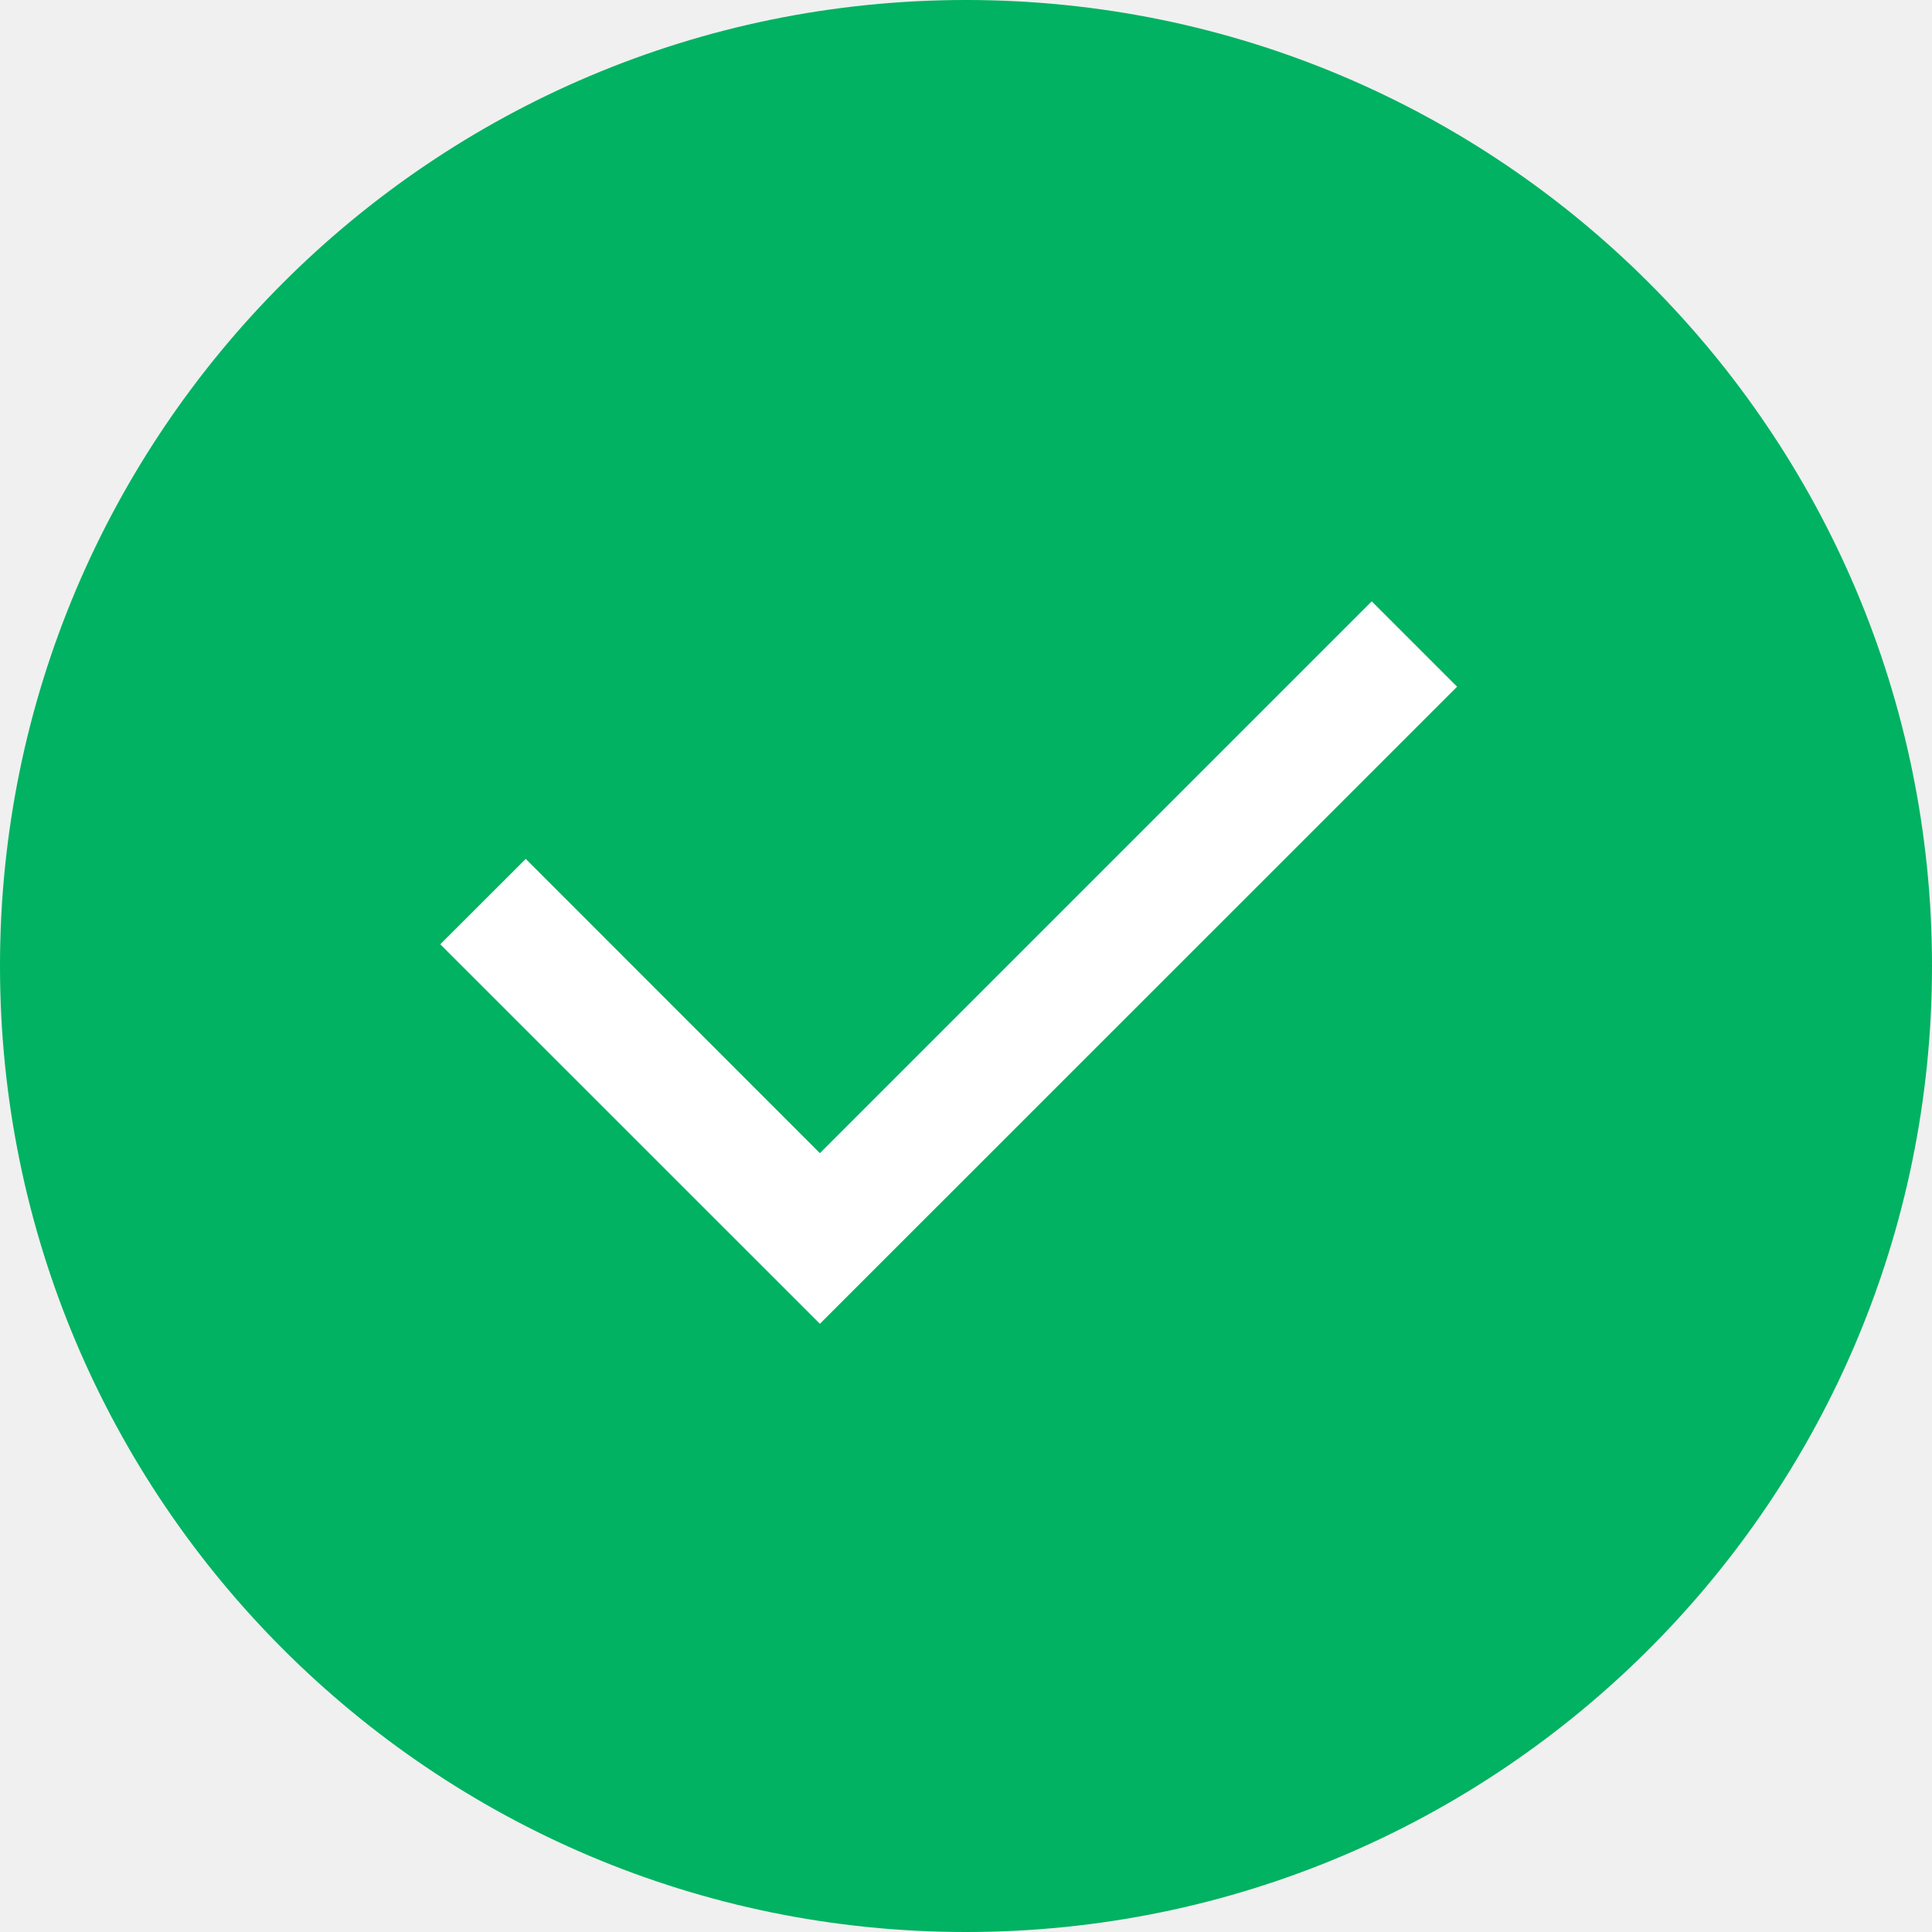
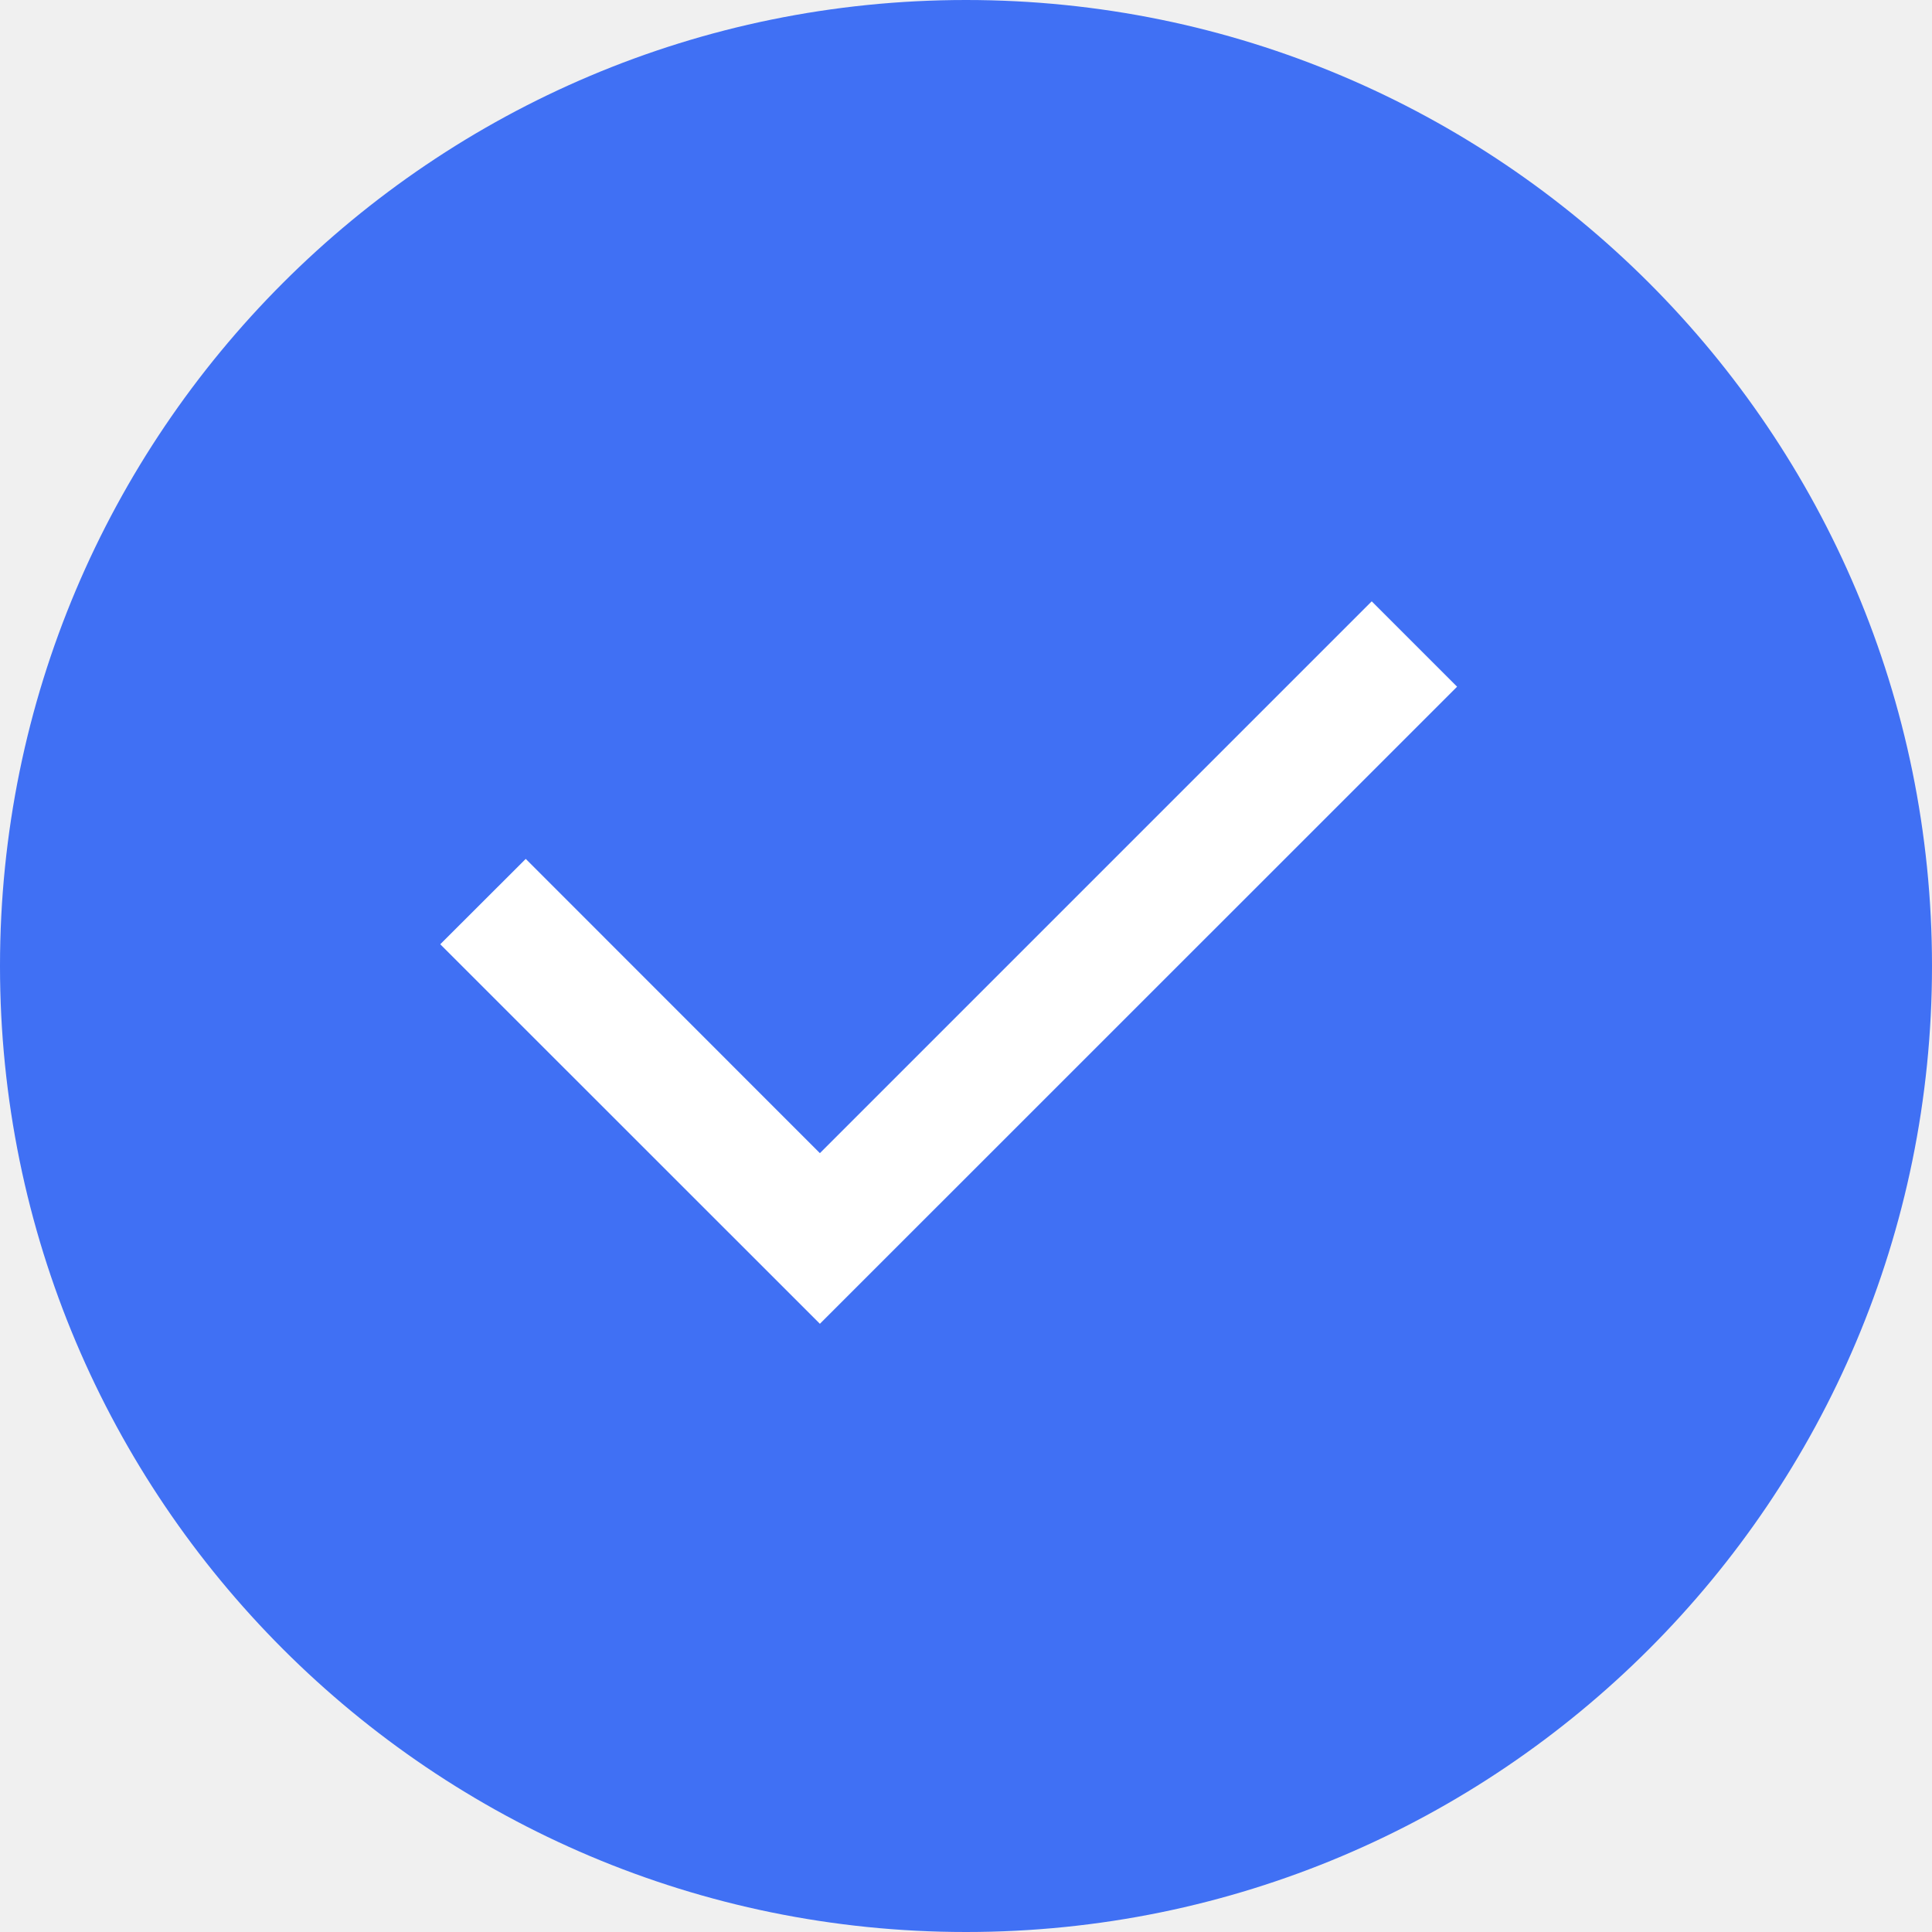
<svg xmlns="http://www.w3.org/2000/svg" width="16" height="16" viewBox="0 0 16 16">
  <g fill="none" fill-rule="evenodd">
-     <circle cx="8" cy="8" r="8" fill="#00B262" />
+     <circle cx="8" cy="8" r="8" fill="#4070f4" />
    <path fill="#FFF" fill-rule="nonzero" d="M11.36 4.98l.707.707-5.277 5.276L3.646 7.82l.708-.707L6.79 9.55z" />
  </g>
</svg>
